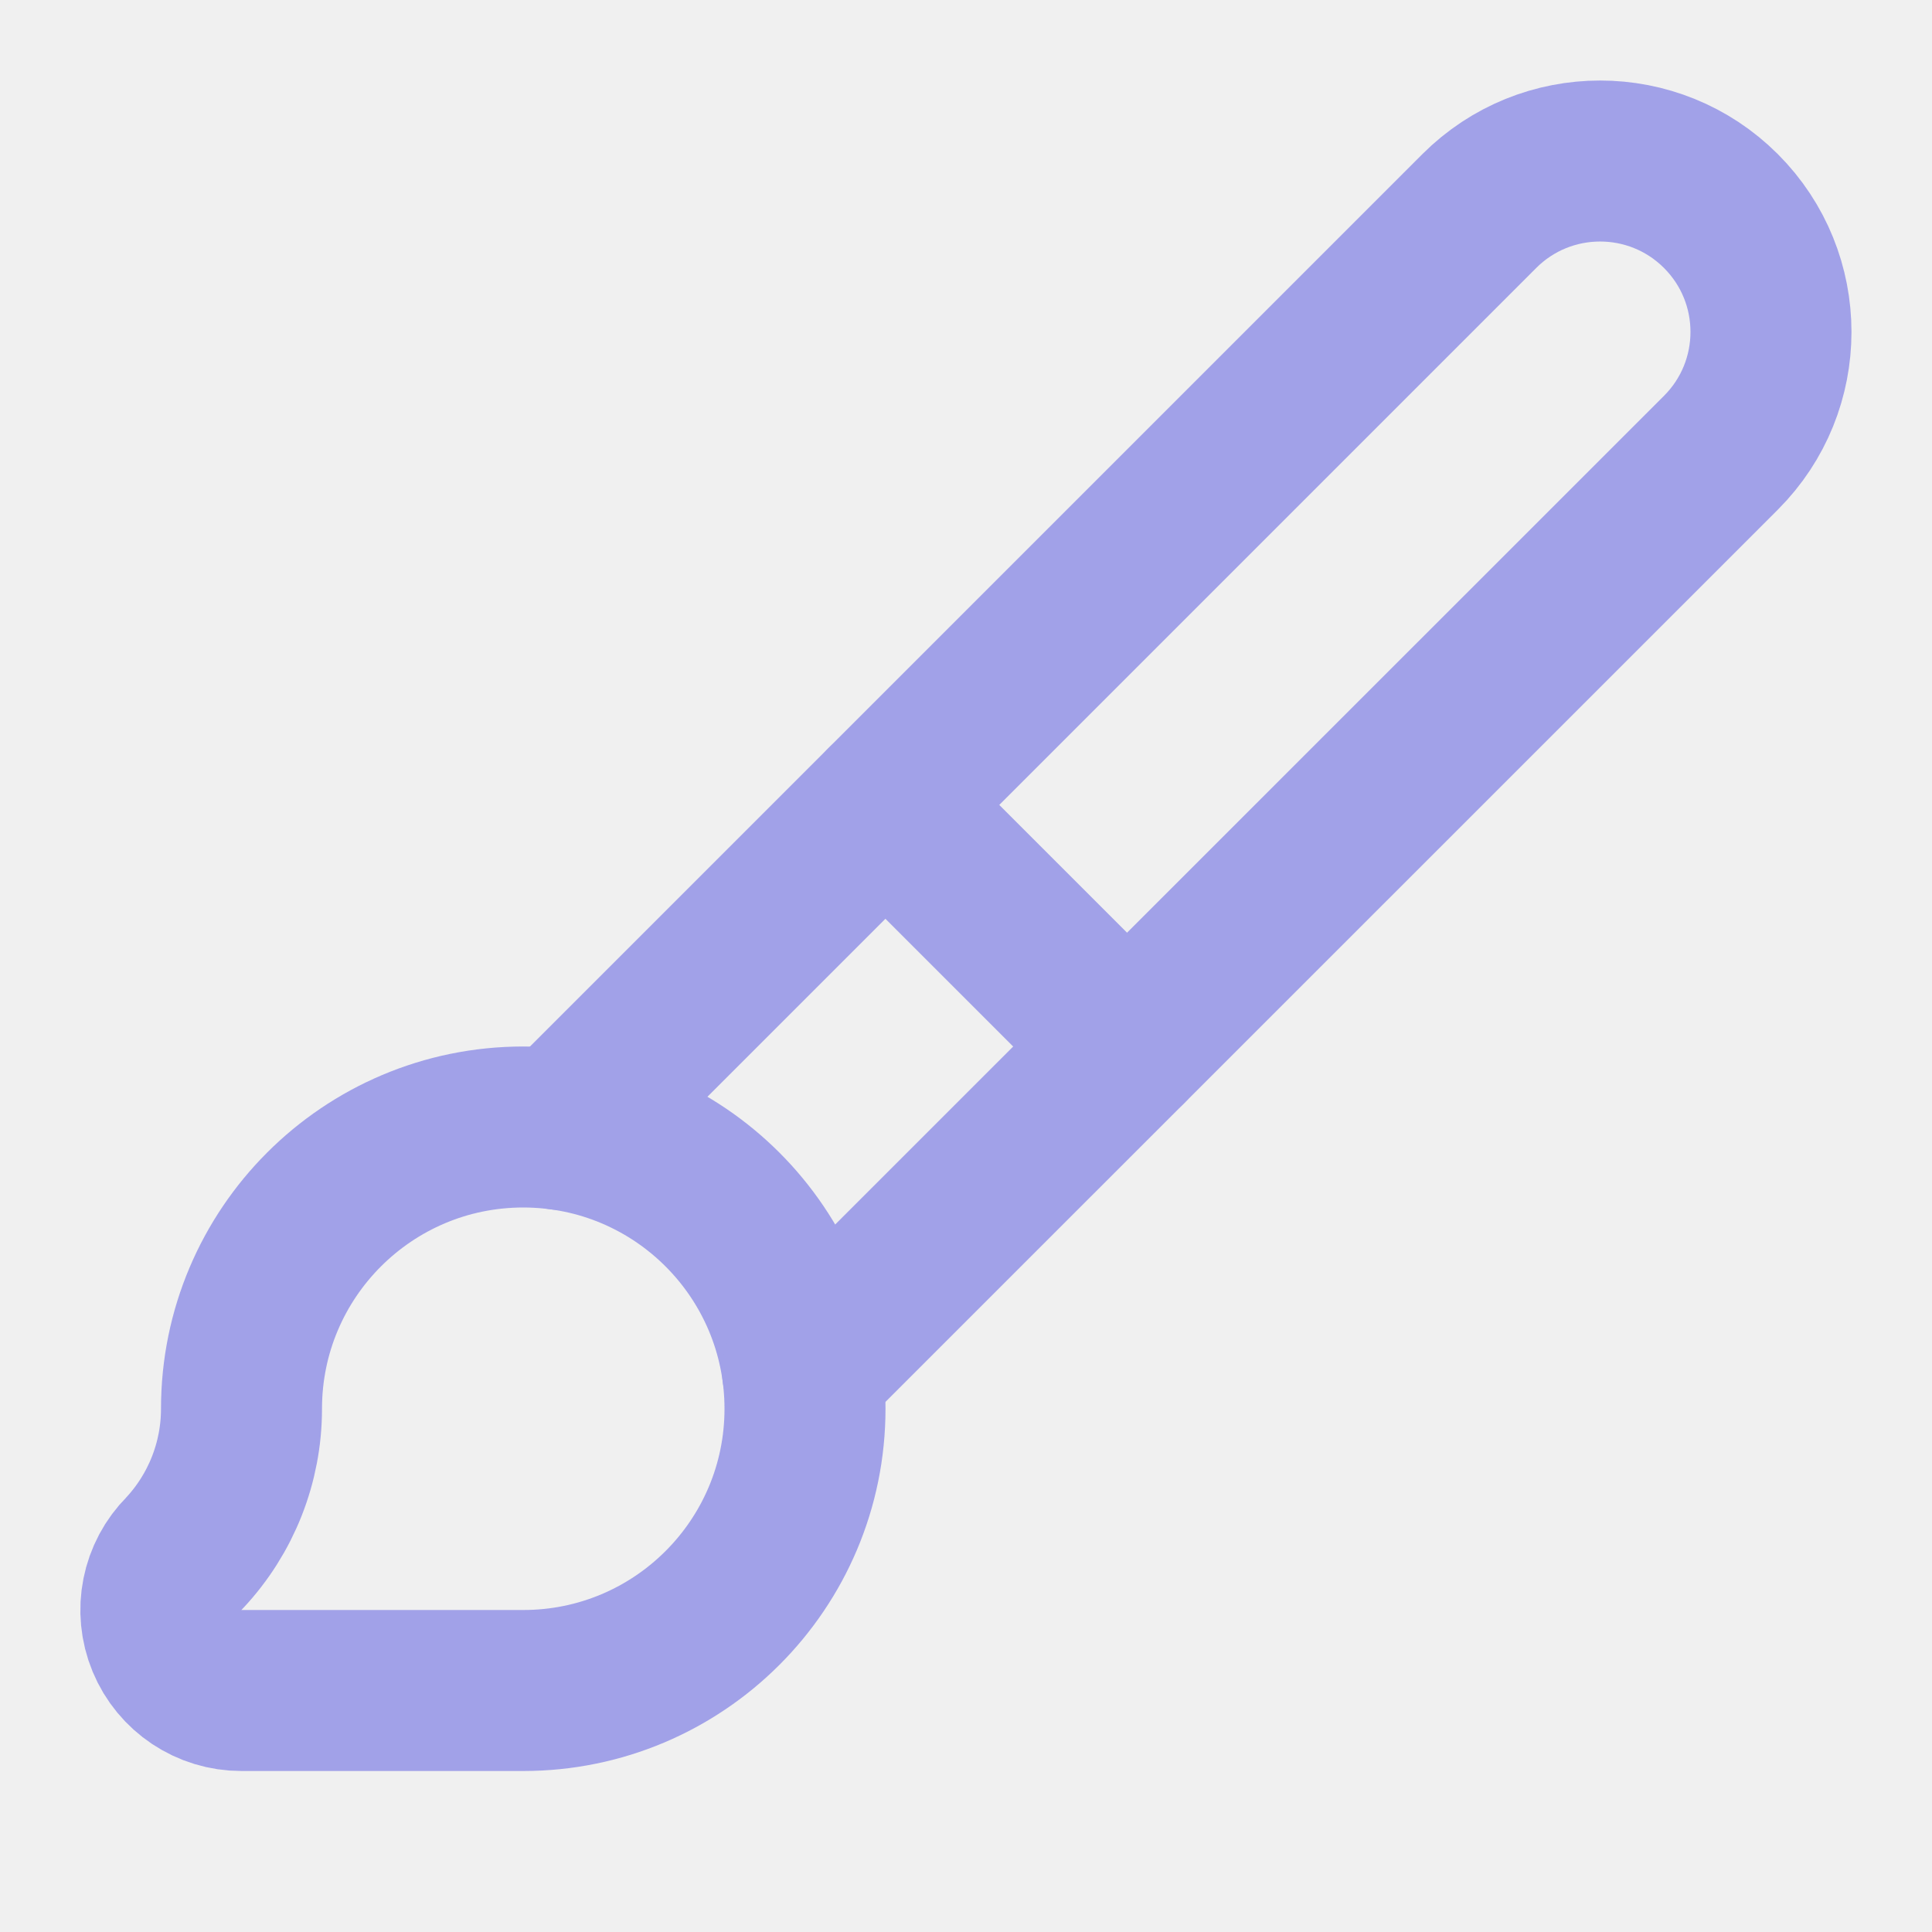
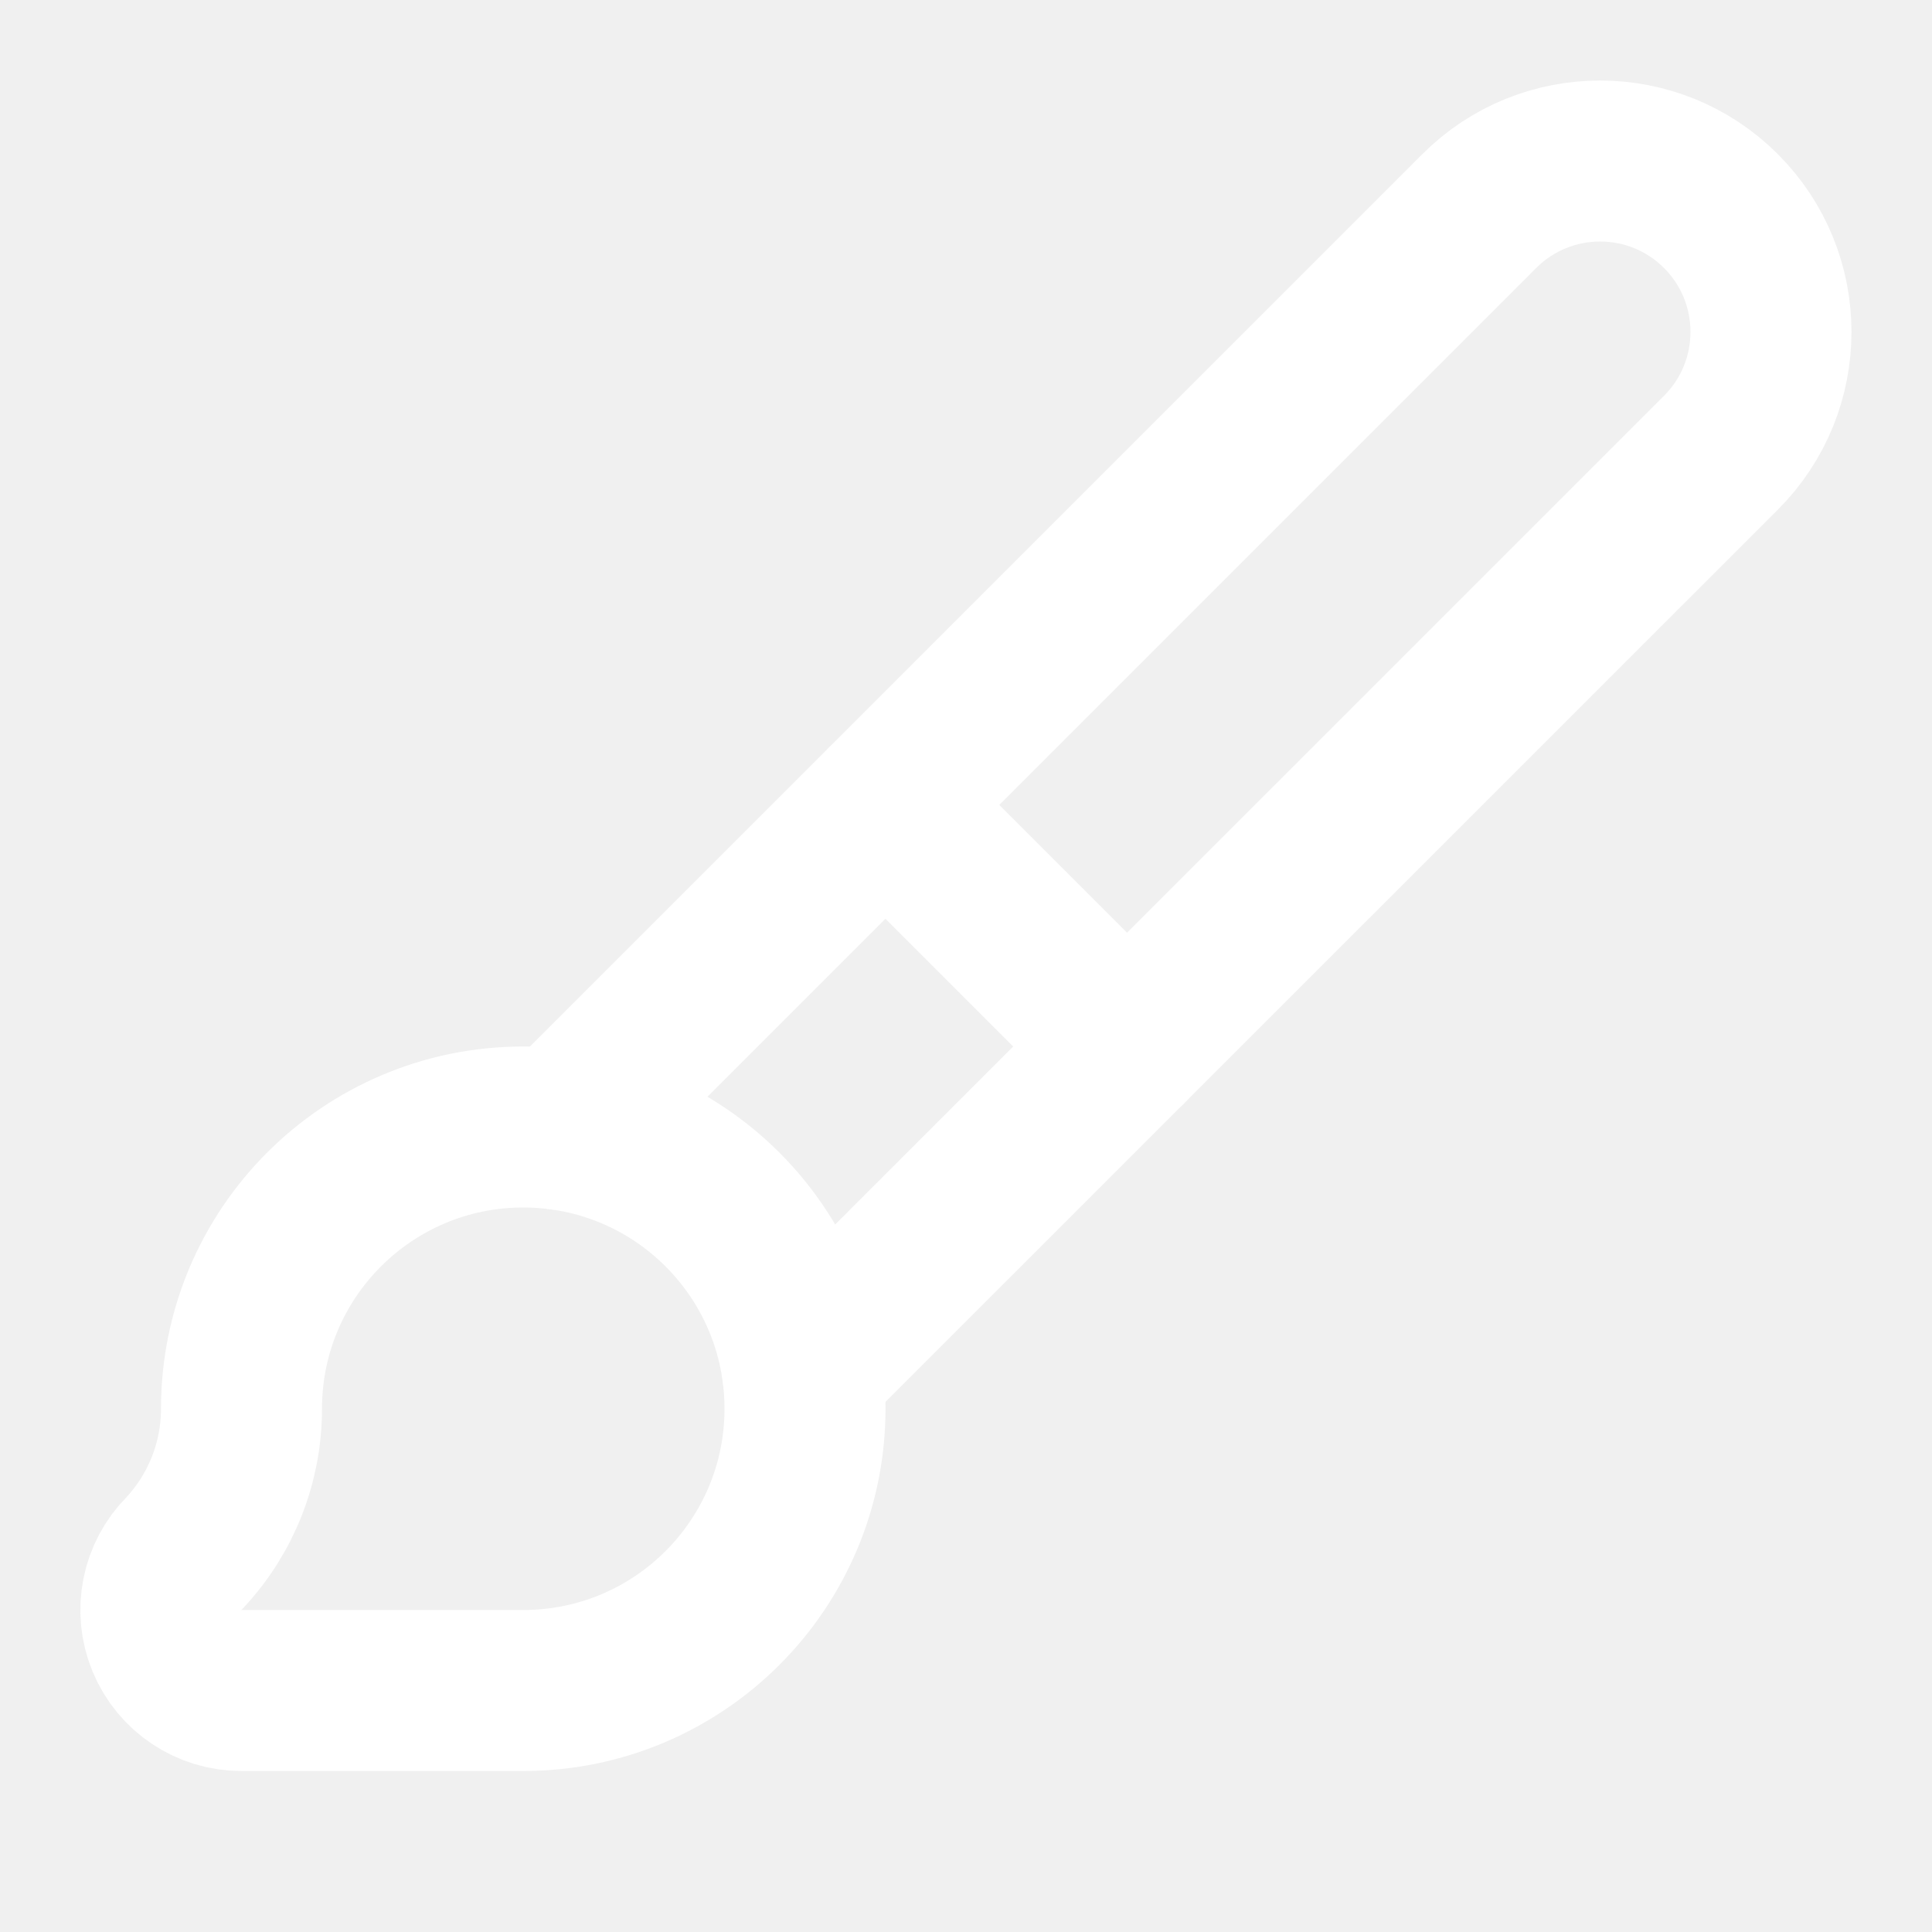
- <svg xmlns="http://www.w3.org/2000/svg" width="24" height="24" viewBox="0 0 24 24" fill="none" stroke="#A1A1E8" stroke-width="2" stroke-linecap="round" stroke-linejoin="round" class="lucide lucide-brush-icon lucide-brush">
+ <svg xmlns="http://www.w3.org/2000/svg" width="24" height="24" viewBox="0 0 24 24" fill="none" stroke="#FFFFFF" stroke-width="2" stroke-linecap="round" stroke-linejoin="round" class="lucide lucide-brush-icon lucide-brush">
  <path d="m11 10 3 3" />
  <path d="M6.5 21A3.5 3.5 0 1 0 3 17.5a2.62 2.62 0 0 1-.708 1.792A1 1 0 0 0 3 21z" />
  <path d="M9.969 17.031 21.378 5.624a1 1 0 0 0-3.002-3.002L6.967 14.031" />
</svg>
